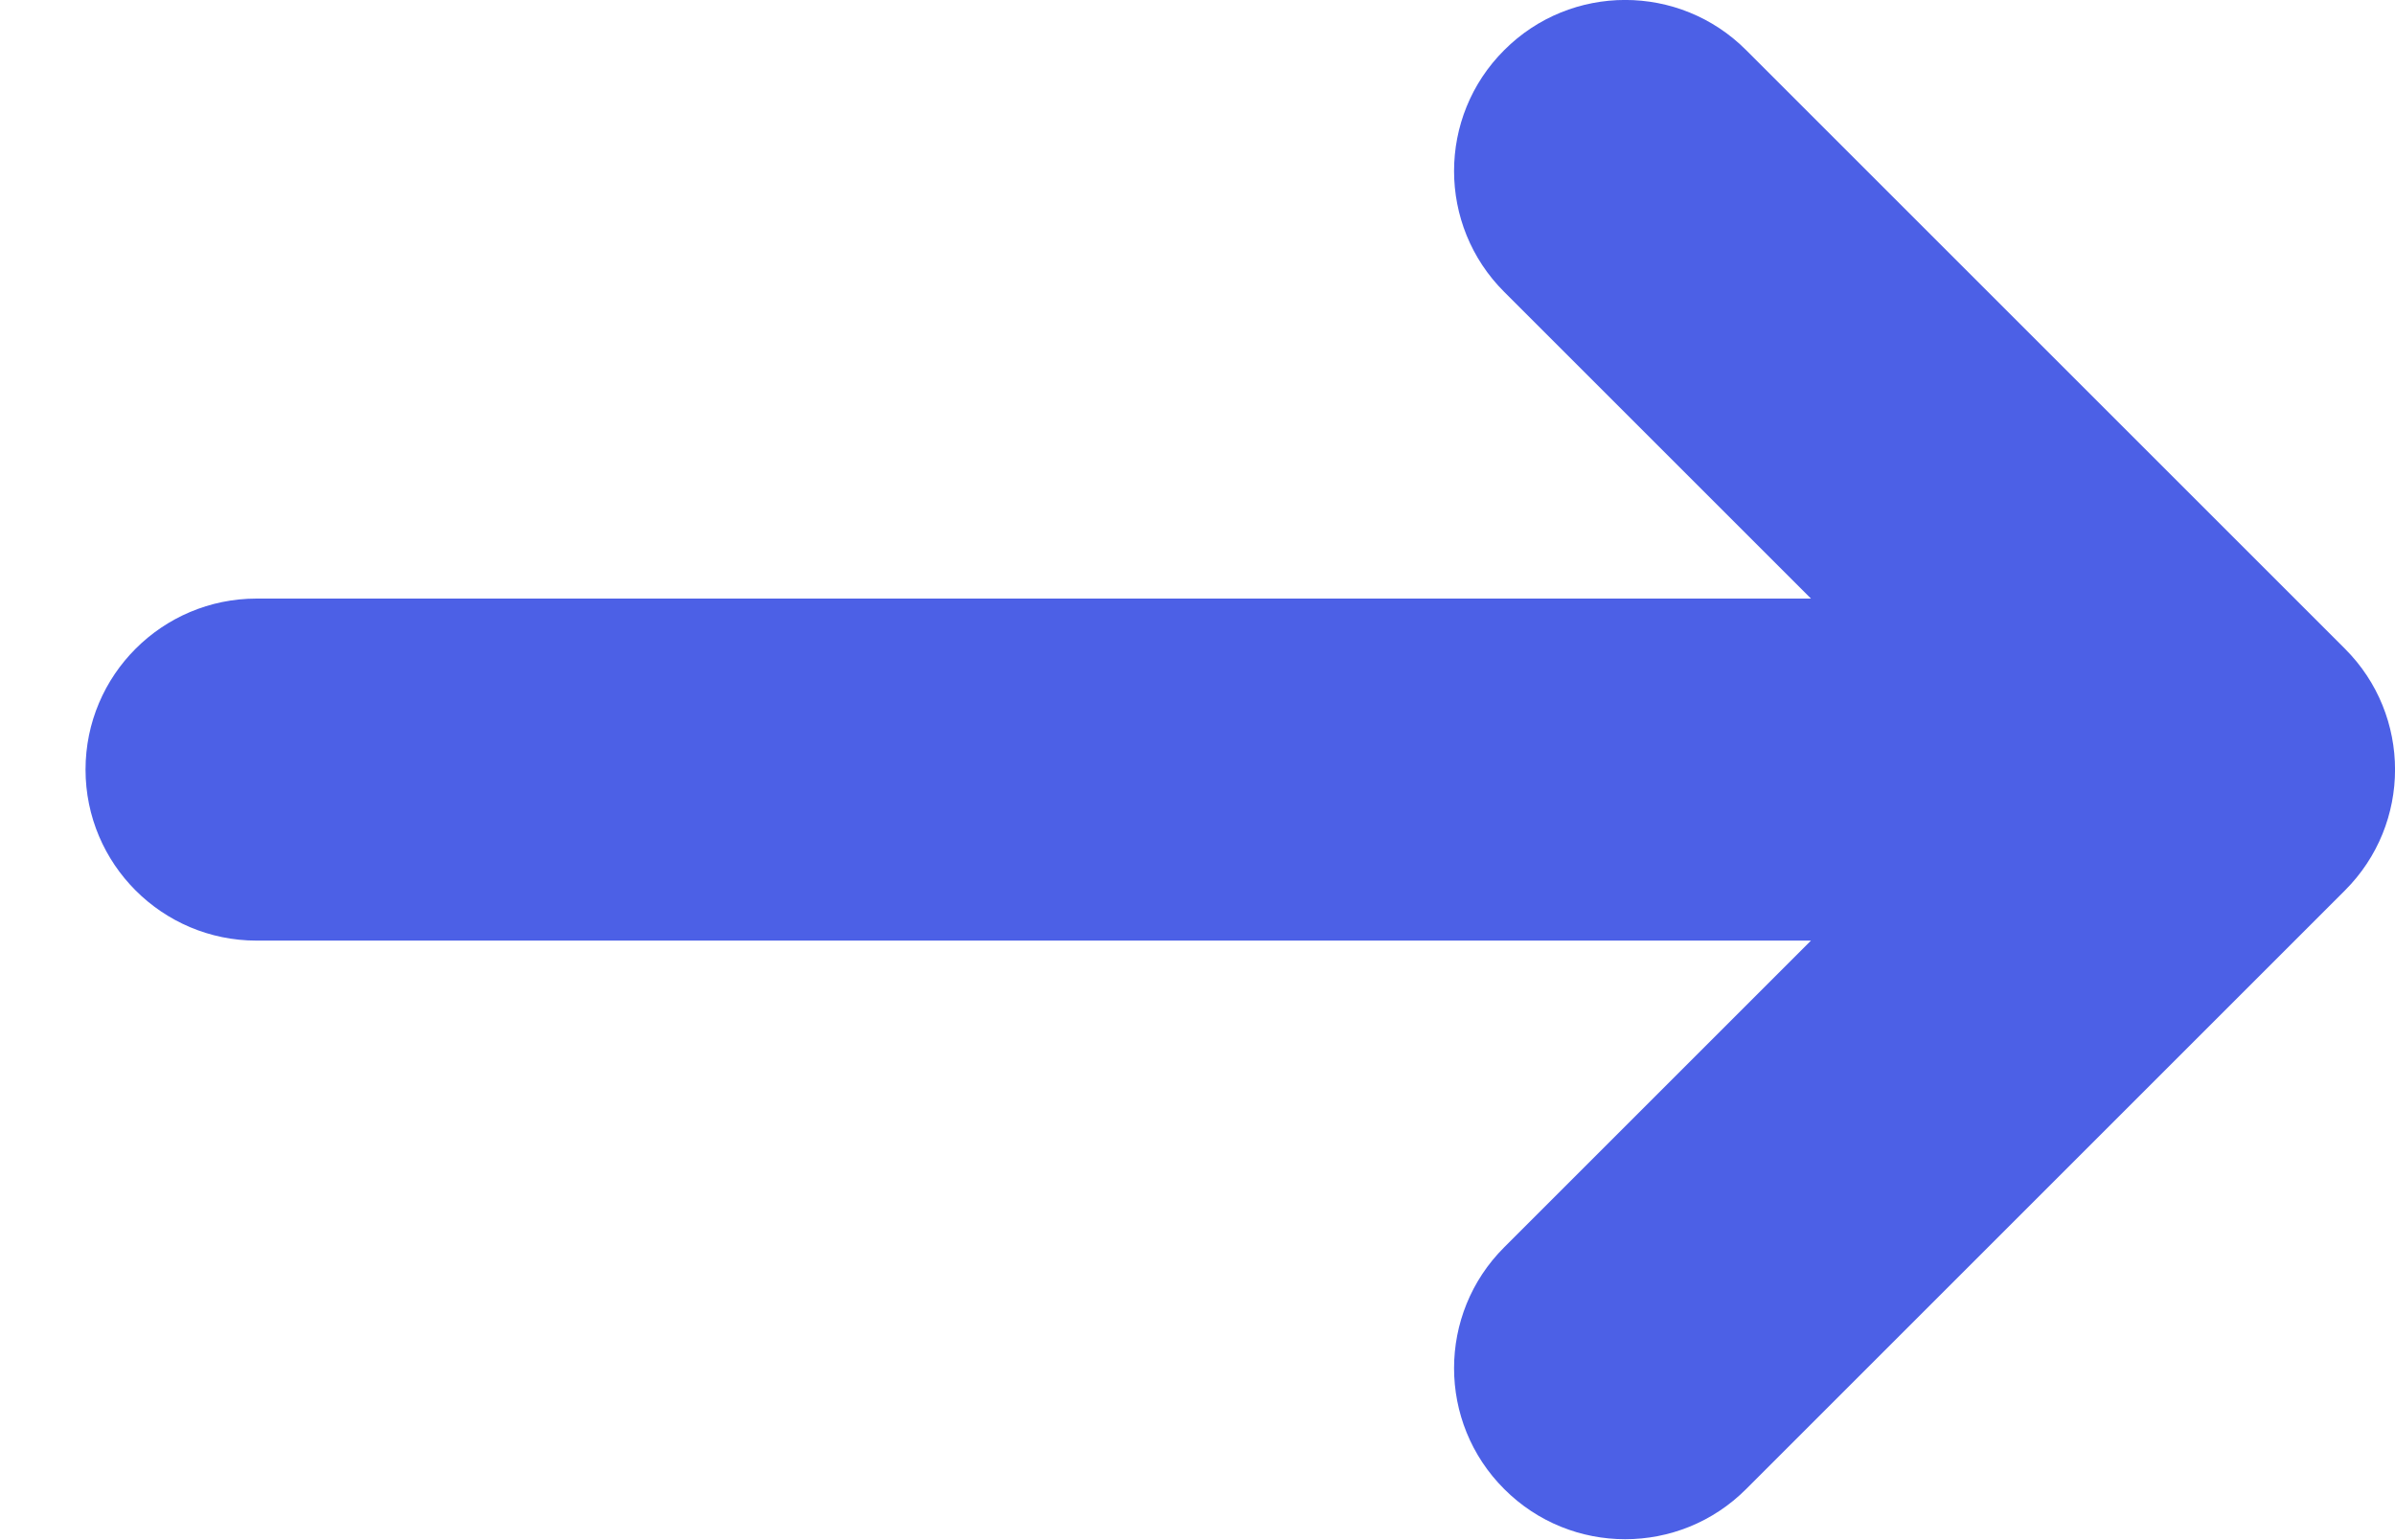
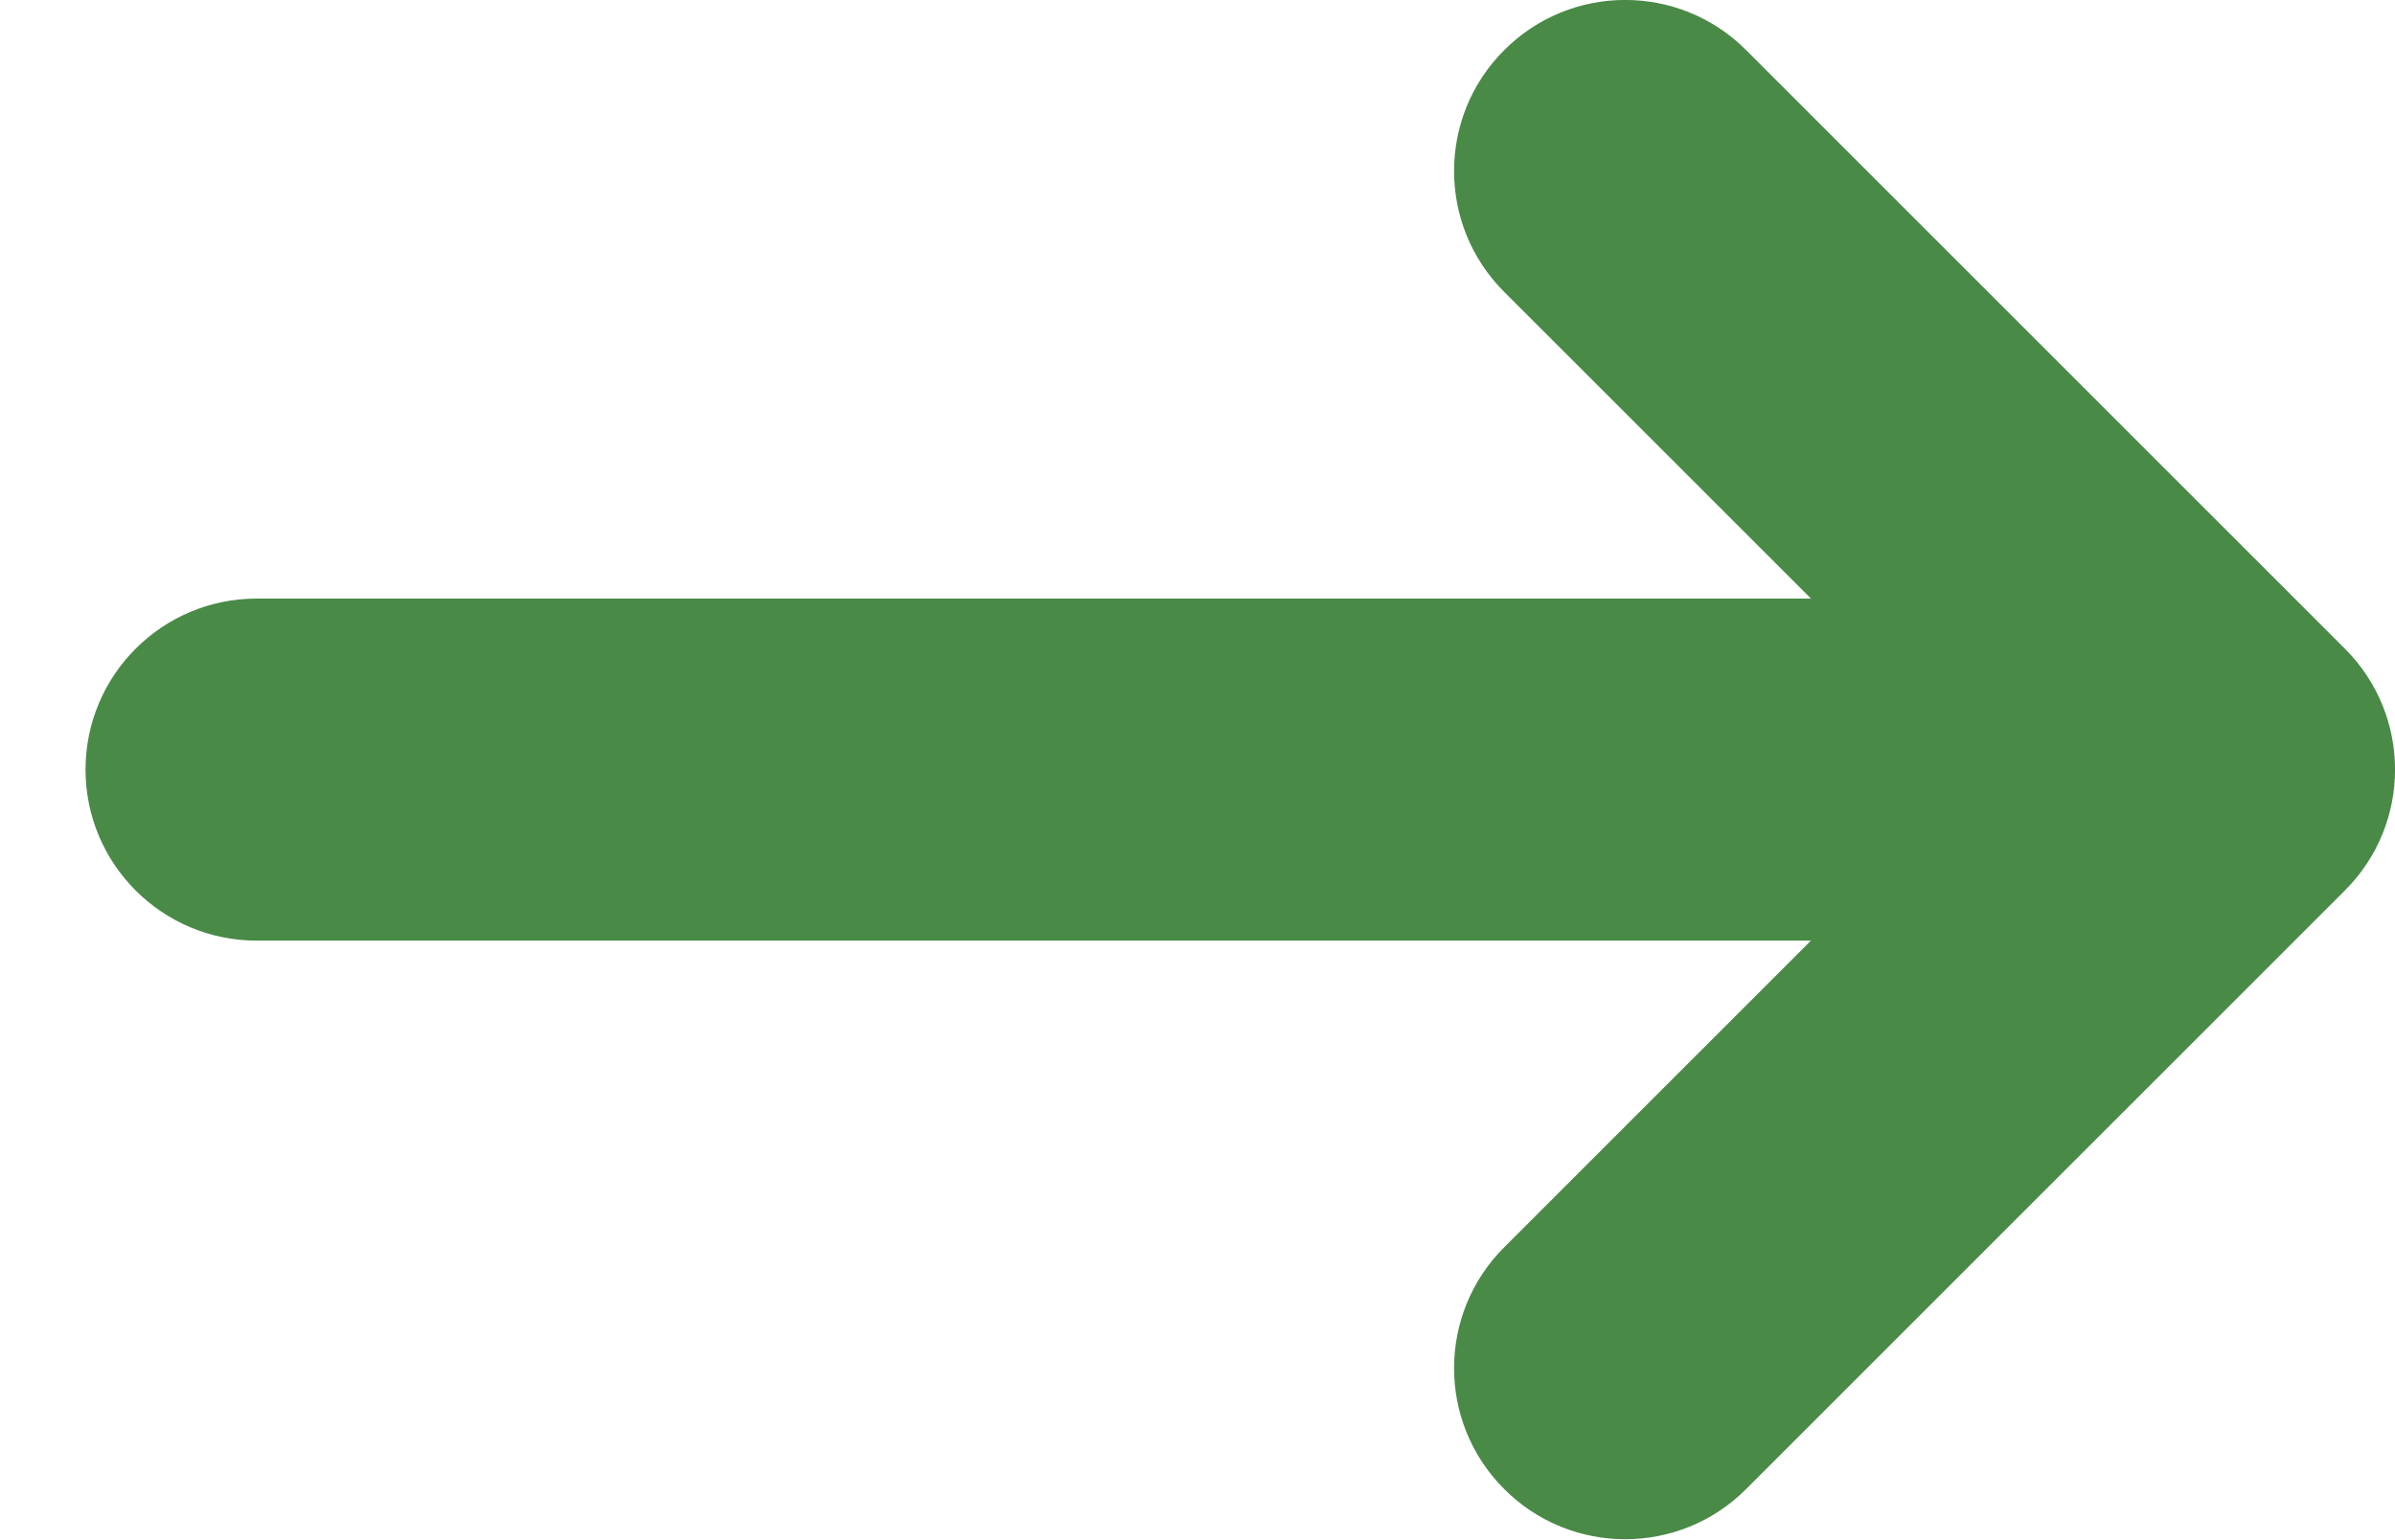
<svg xmlns="http://www.w3.org/2000/svg" width="14px" height="9px" viewBox="0 0 14 9" version="1.1">
  <g id="Page-1" stroke="none" stroke-width="1" fill="none" fill-rule="evenodd">
-     <g id="Home" transform="translate(-1517, -4879)" fill="#4C60E6" fill-rule="nonzero">
+     <g id="Home" transform="translate(-1517, -4879)" fill="#498a47" fill-rule="nonzero">
      <g id="Recent-Articles" transform="translate(0, 4765)">
        <g id="Button" transform="translate(1405, 114)">
          <g id="Group-8">
            <g id="Group-7-Copy" transform="translate(112, 0)">
              <path d="M10.586,5.5 L1.5,5.5 C0.948,5.5 0.5,5.052 0.5,4.5 C0.5,3.948 0.948,3.5 1.5,3.5 L10.586,3.5 L8.793,1.707 C8.402,1.317 8.402,0.683 8.793,0.293 C9.183,-0.098 9.817,-0.098 10.207,0.293 L13.707,3.793 C14.098,4.183 14.098,4.817 13.707,5.207 L10.207,8.707 C9.817,9.098 9.183,9.098 8.793,8.707 C8.402,8.317 8.402,7.683 8.793,7.293 L10.586,5.5 Z" id="Combined-Shape" />
            </g>
          </g>
        </g>
      </g>
    </g>
  </g>
</svg>
